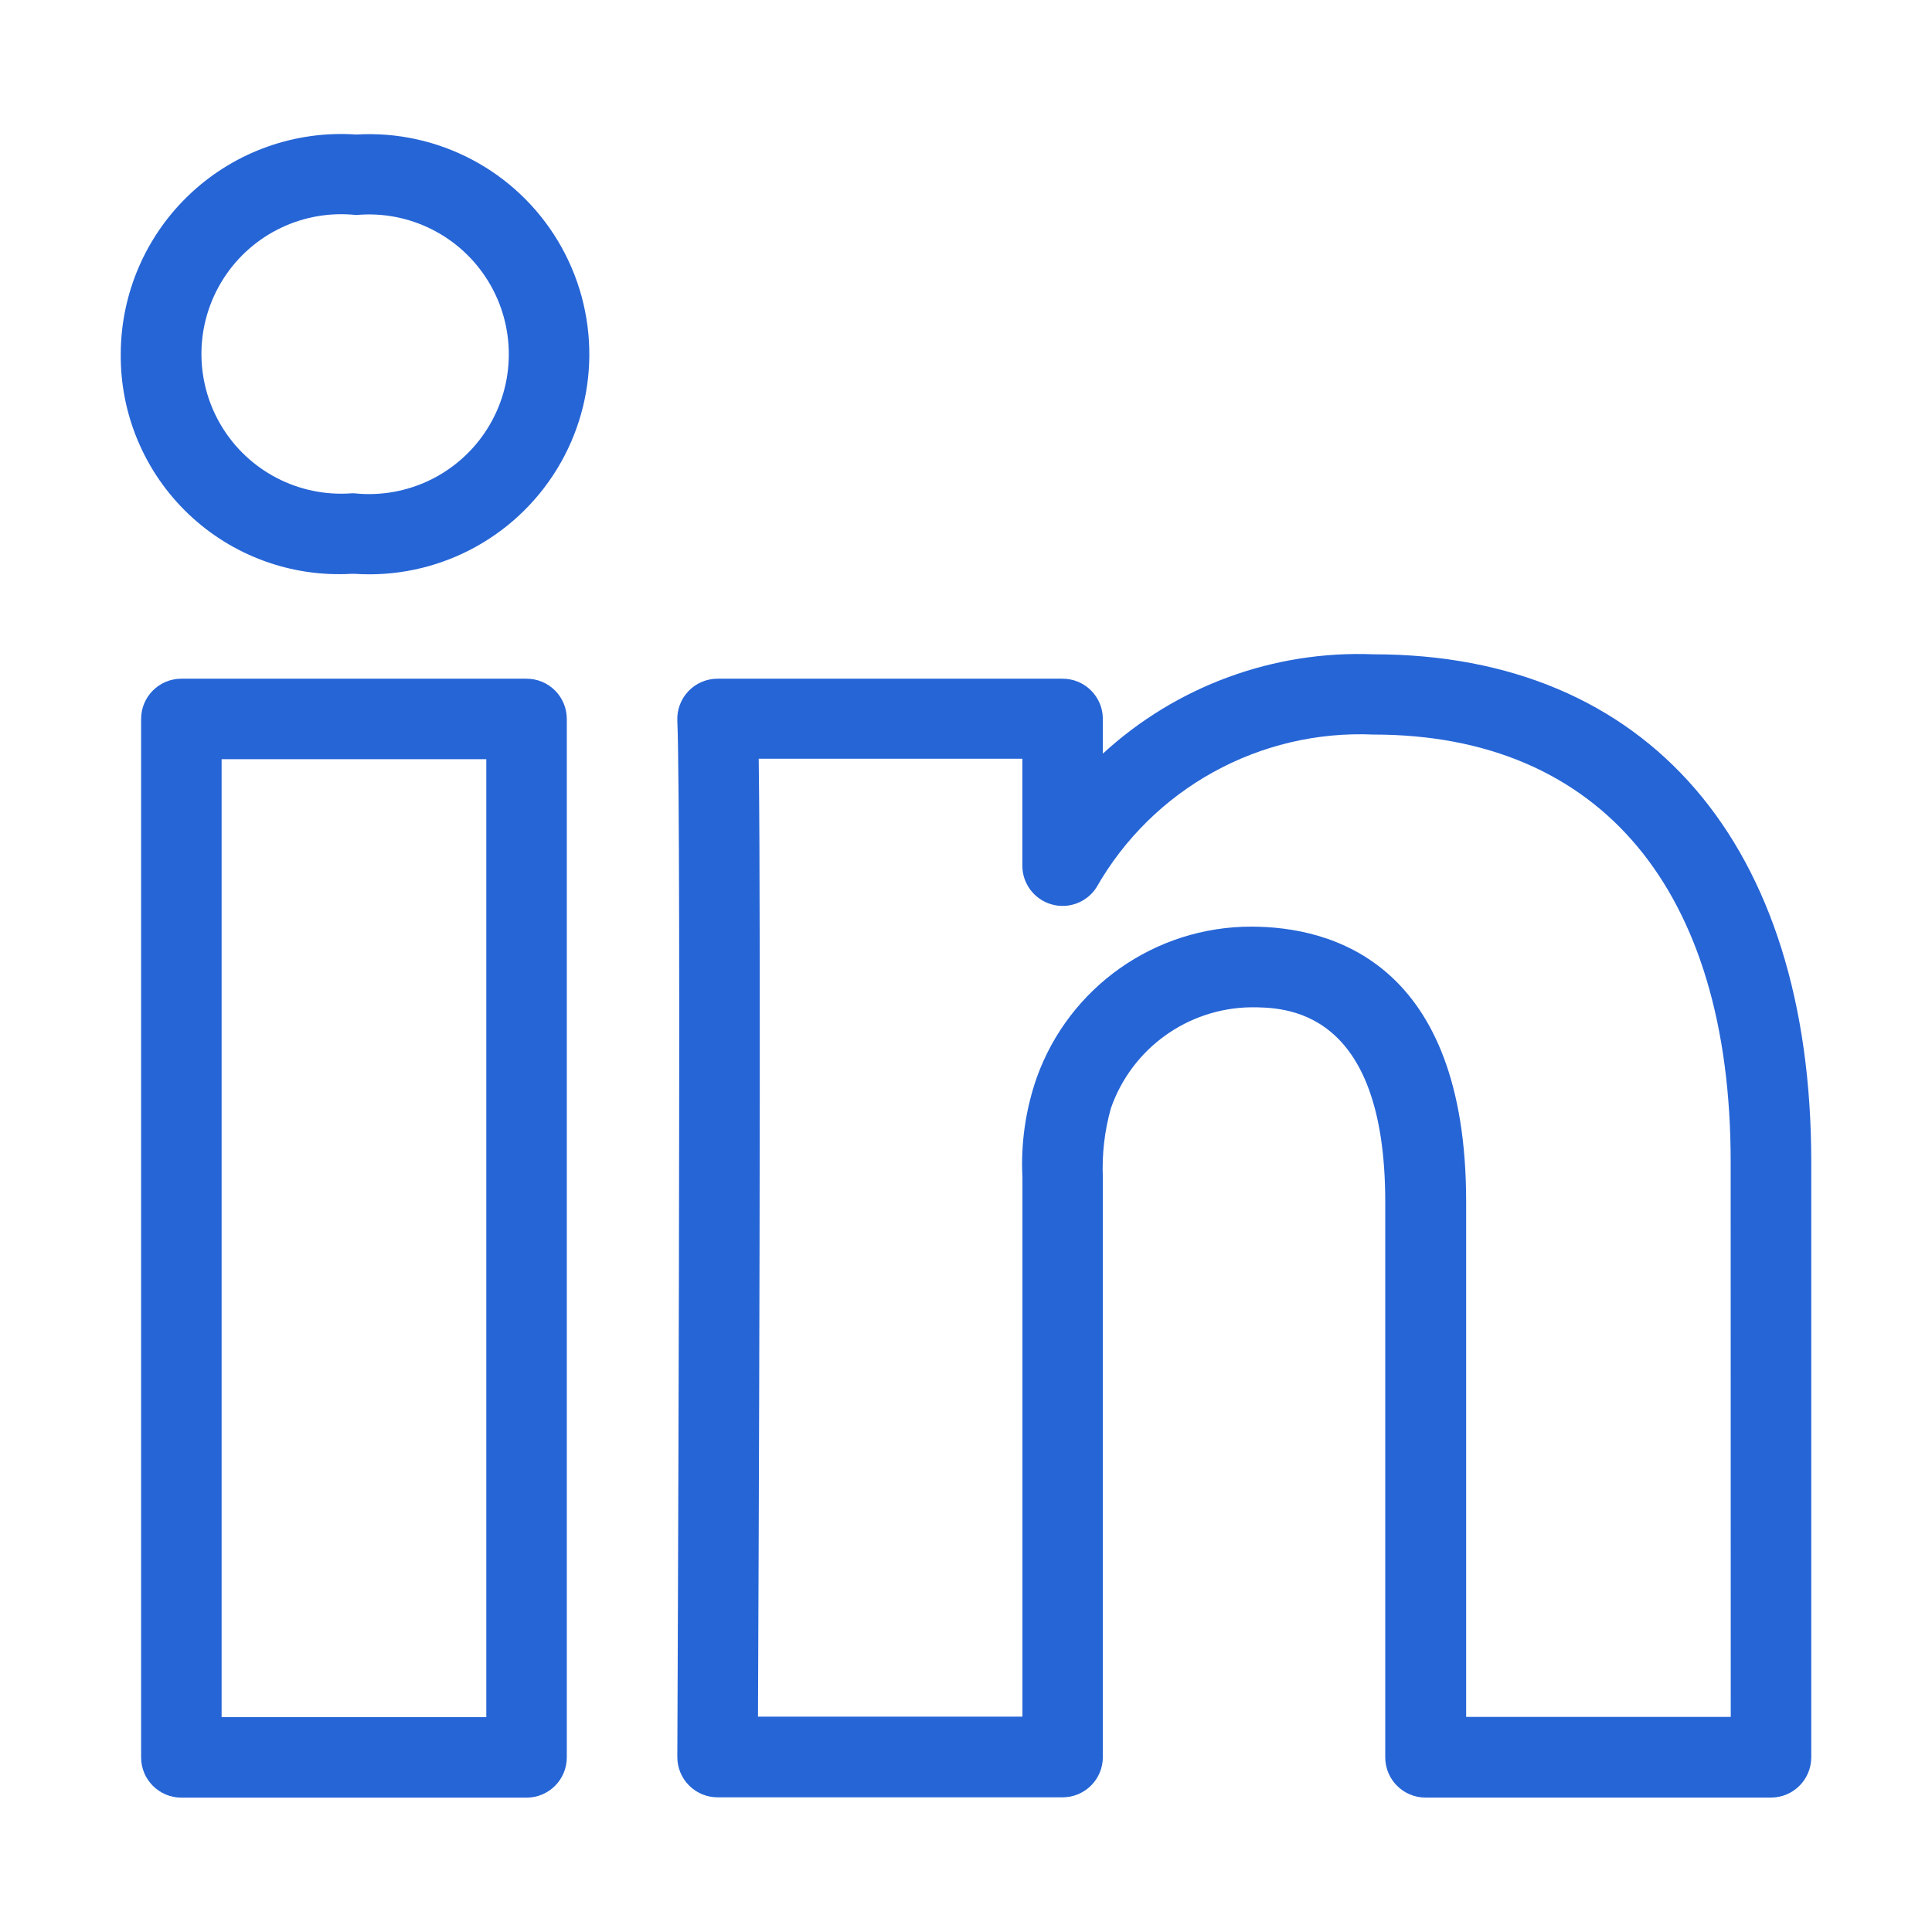
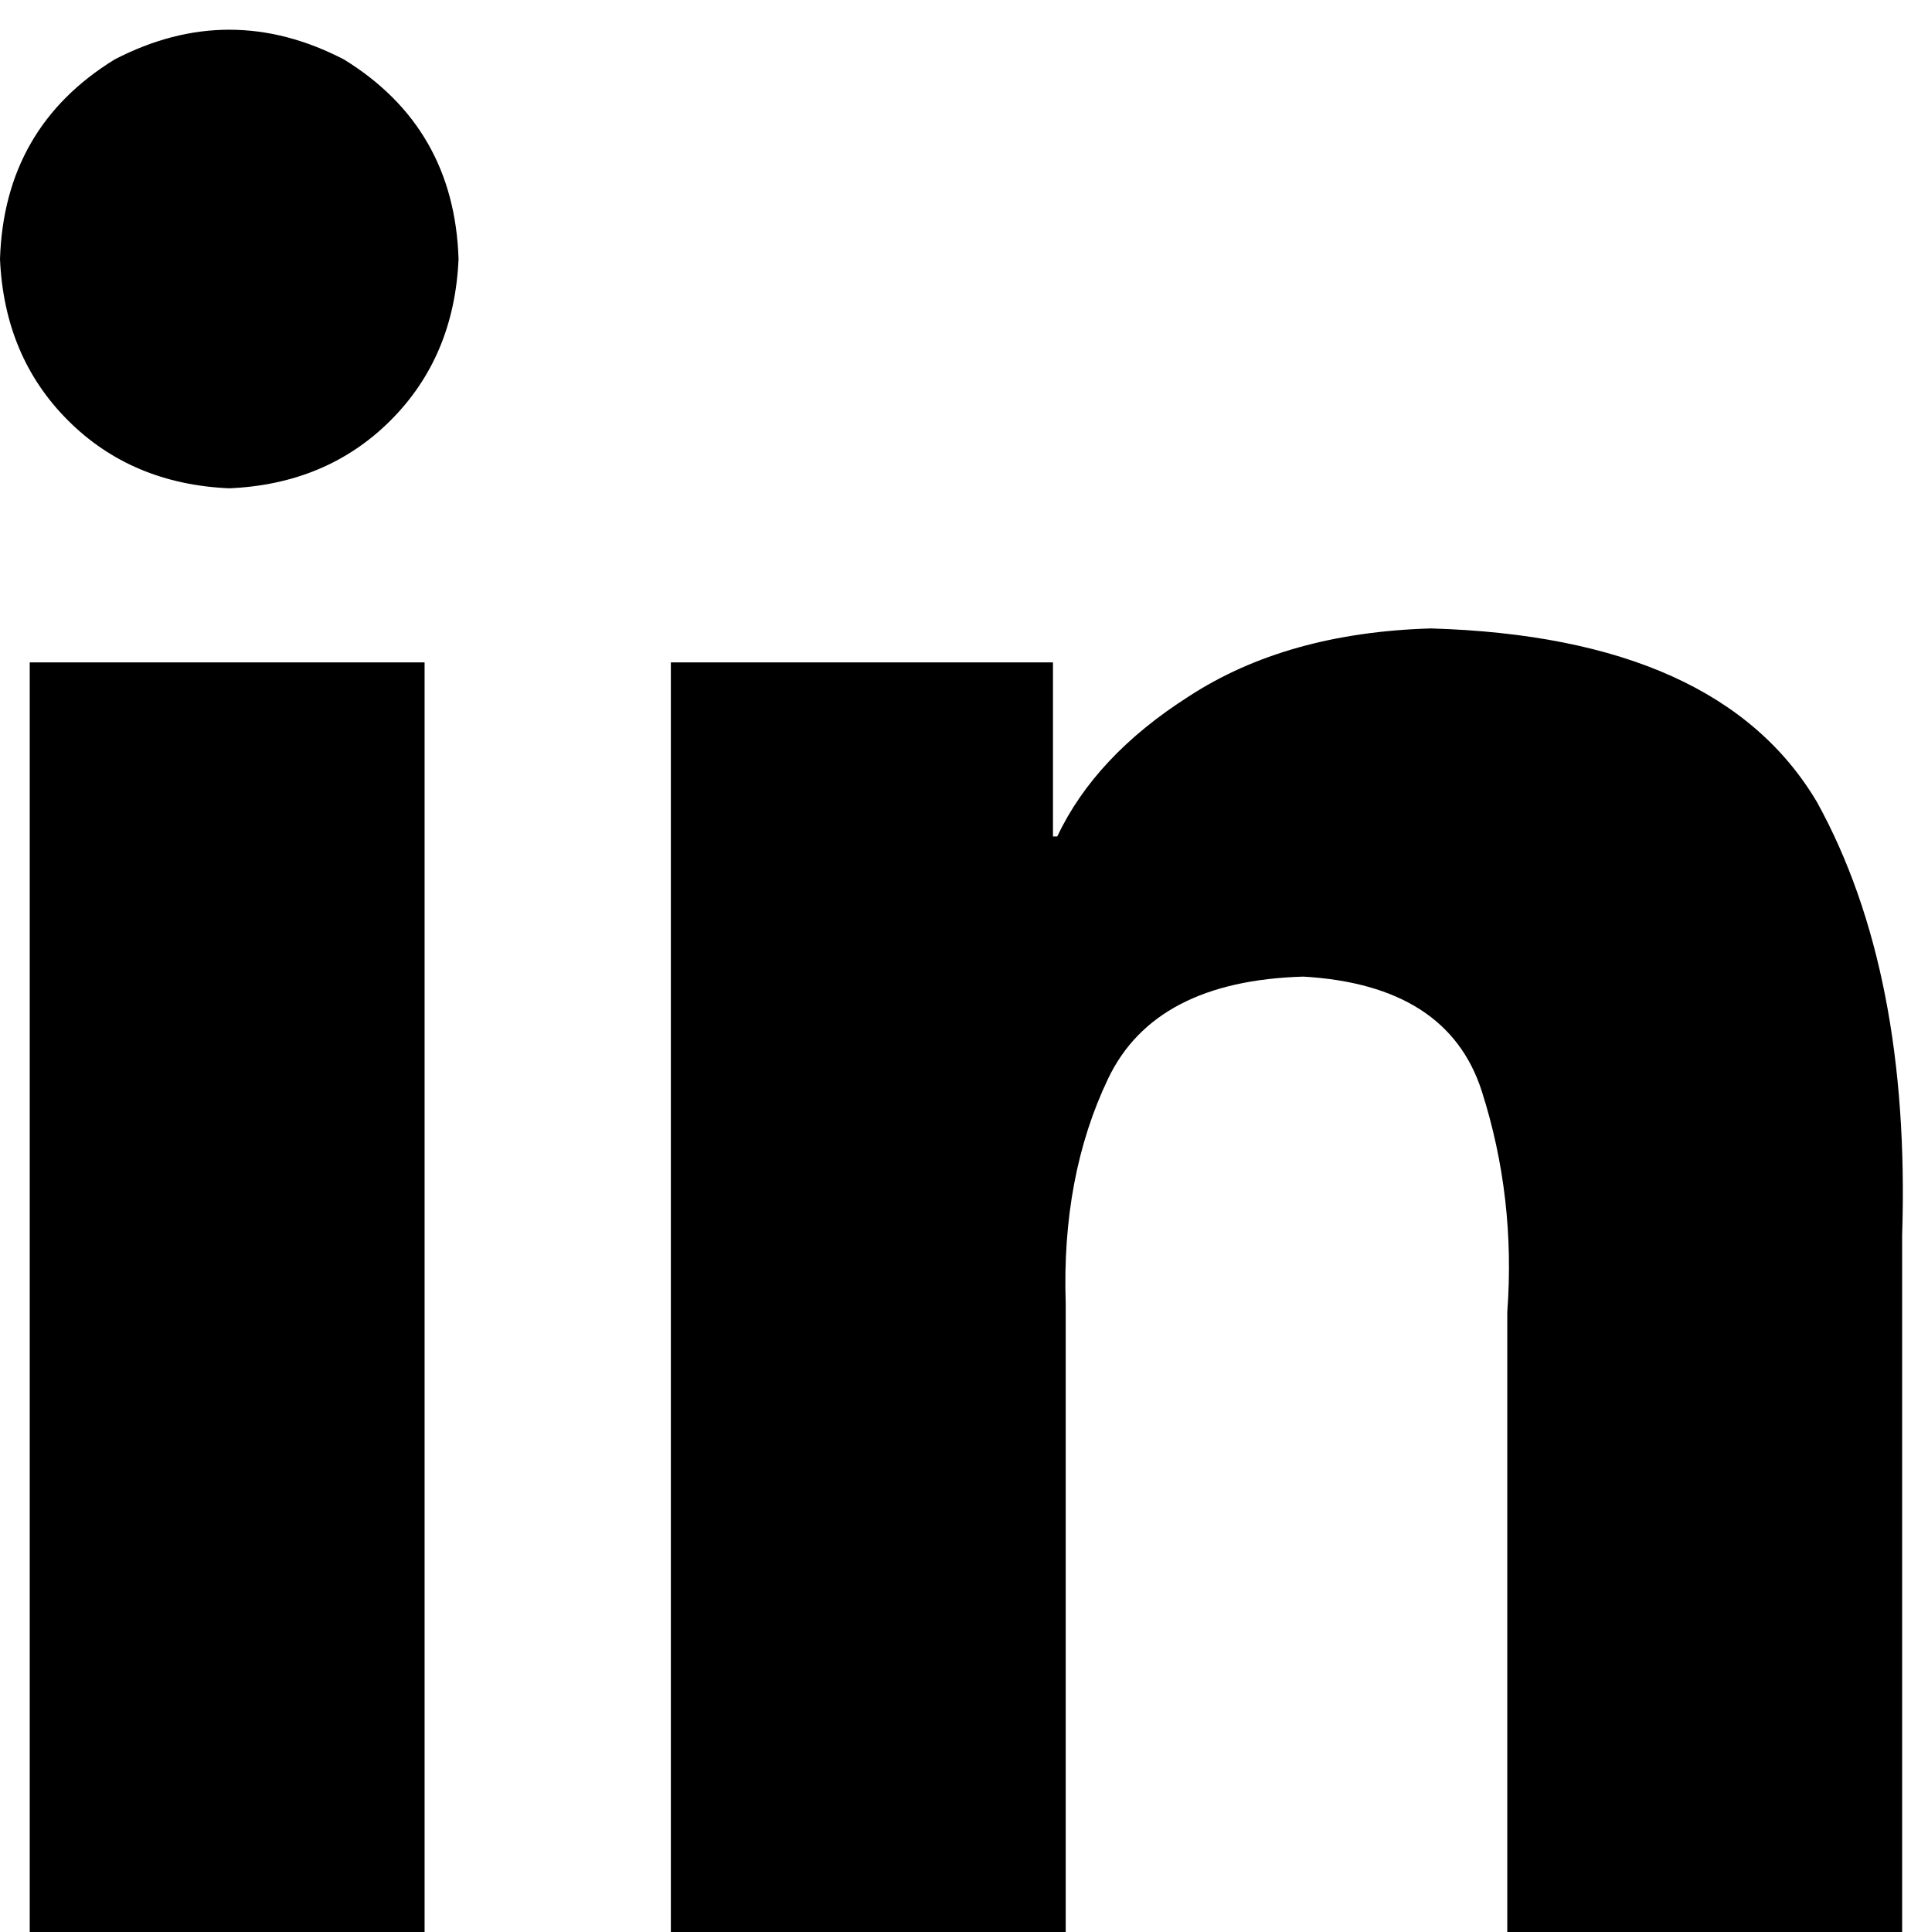
- <svg xmlns="http://www.w3.org/2000/svg" enable-background="new 0 0 24 24" style="fill: rgb(38, 101, 214)" viewBox="0 0 24 24" class="sc-gKsewC fErneH">
-   <path d="M4.425,1.671A2.738,2.738,0,0,0,1.5,4.4,2.71,2.71,0,0,0,4.369,7.128H4.4a2.734,2.734,0,1,0,.028-5.457ZM4.4,6.128H4.369a1.736,1.736,0,1,1,.056-3.457A1.737,1.737,0,1,1,4.4,6.128Z" />
-   <path d="M6.541,8.431H2.253a.5.5,0,0,0-.5.5v12.9a.5.5,0,0,0,.5.5H6.541a.5.5,0,0,0,.5-.5V8.931A.5.5,0,0,0,6.541,8.431Zm-.5,12.9H2.753V9.431H6.041Z" />
-   <path d="M17.064,8.128A4.691,4.691,0,0,0,13.7,9.362V8.931a.5.5,0,0,0-.5-.5H8.914a.5.5,0,0,0-.5.523c.053,1.183,0,12.756,0,12.873a.5.5,0,0,0,.5.5H13.2a.5.5,0,0,0,.5-.5v-7.2a2.749,2.749,0,0,1,.1-.86,1.869,1.869,0,0,1,1.737-1.254c.413,0,1.671,0,1.671,2.417v6.9a.5.5,0,0,0,.5.5H22a.5.5,0,0,0,.5-.5v-7.4C22.5,10.485,20.467,8.128,17.064,8.128Zm4.436,13.2H18.213v-6.4c0-2.973-1.673-3.417-2.671-3.417a2.83,2.83,0,0,0-2.664,1.878,3.253,3.253,0,0,0-.177,1.236v6.7H9.416c.009-2.058.04-9.654.009-11.9H12.7v1.328a.5.5,0,0,0,.92.272,3.769,3.769,0,0,1,3.443-1.9c2.819,0,4.436,1.934,4.436,5.305Z" />
+ <svg xmlns="http://www.w3.org/2000/svg" height="1em" fill="currentColor" viewBox="0 0 450 455">
+   <path d="M 100 455 L 7 455 L 7 156 L 100 156 L 100 455 Z M 54 115 Q 31 114 16 99 L 16 99 Q 1 84 0 61 Q 1 30 27 14 Q 54 0 81 14 Q 107 30 108 61 Q 107 84 92 99 Q 77 114 54 115 L 54 115 Z M 448 455 L 355 455 L 355 309 Q 357 282 349 257 Q 341 232 307 230 Q 272 231 261 254 Q 250 277 251 307 L 251 455 L 158 455 L 158 156 L 248 156 L 248 197 L 249 197 Q 258 178 280 164 Q 303 149 337 148 Q 405 150 428 189 Q 450 229 448 291 L 448 455 L 448 455 Z" />
</svg>
